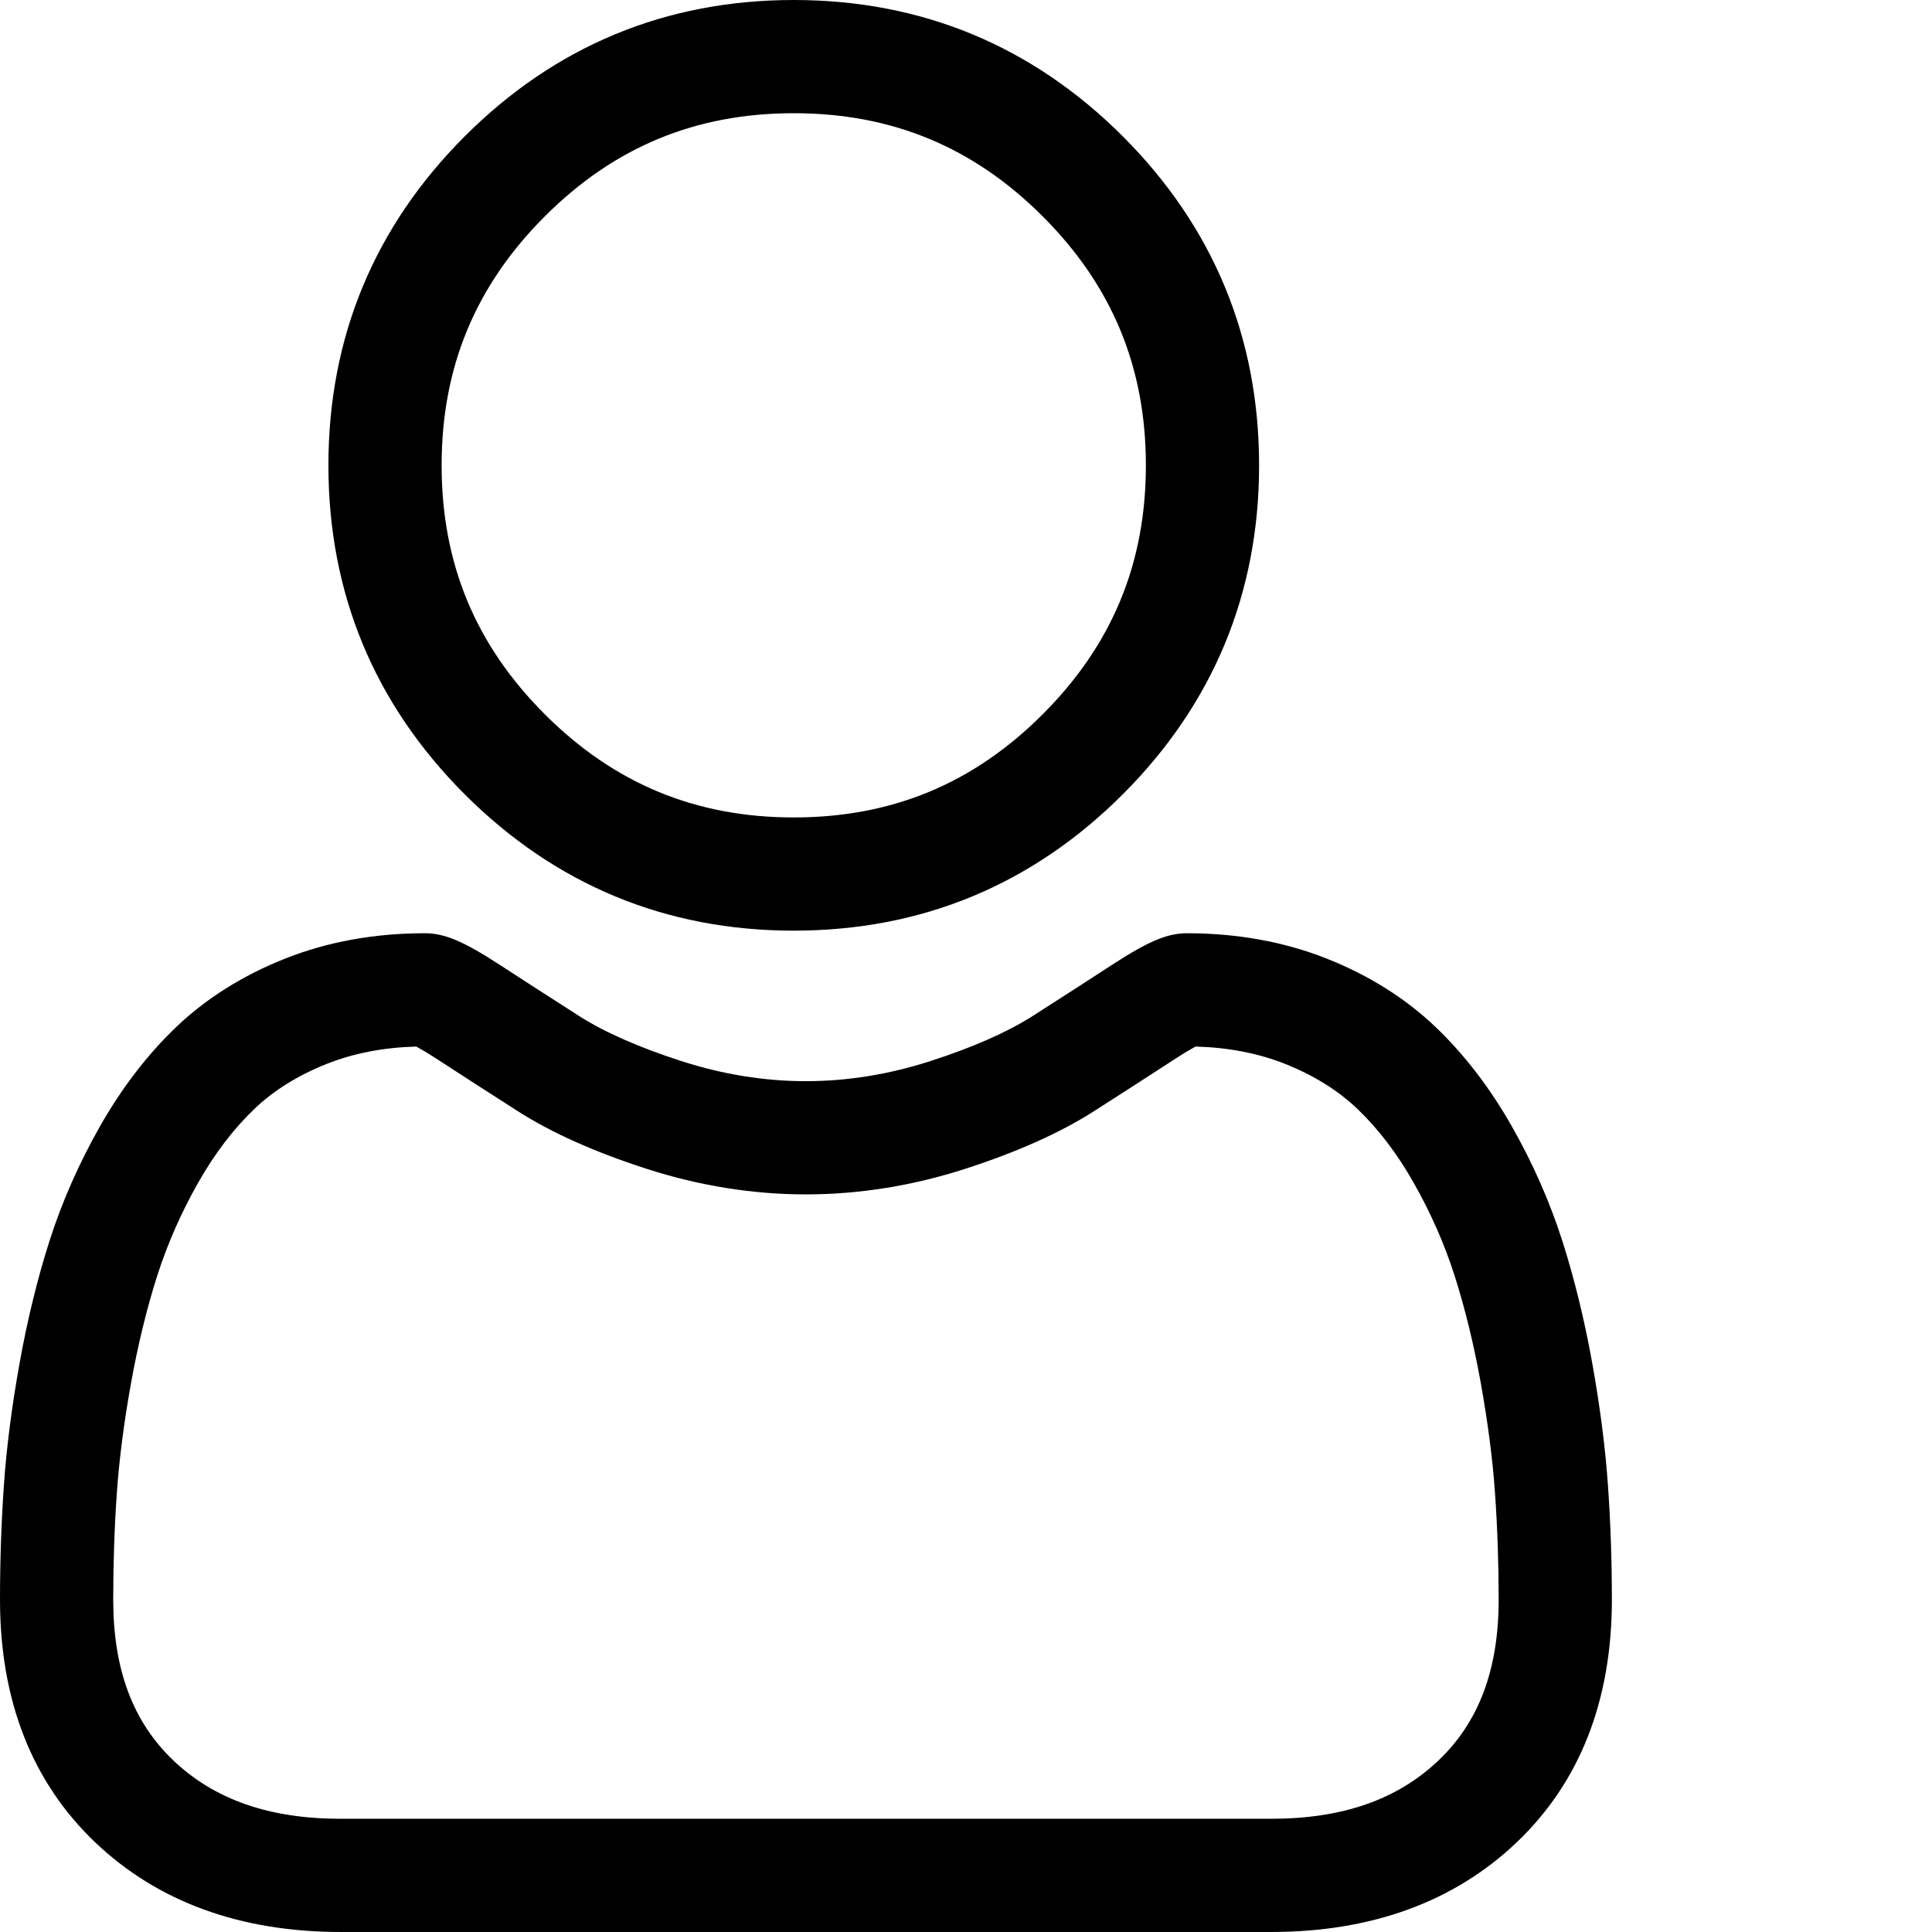
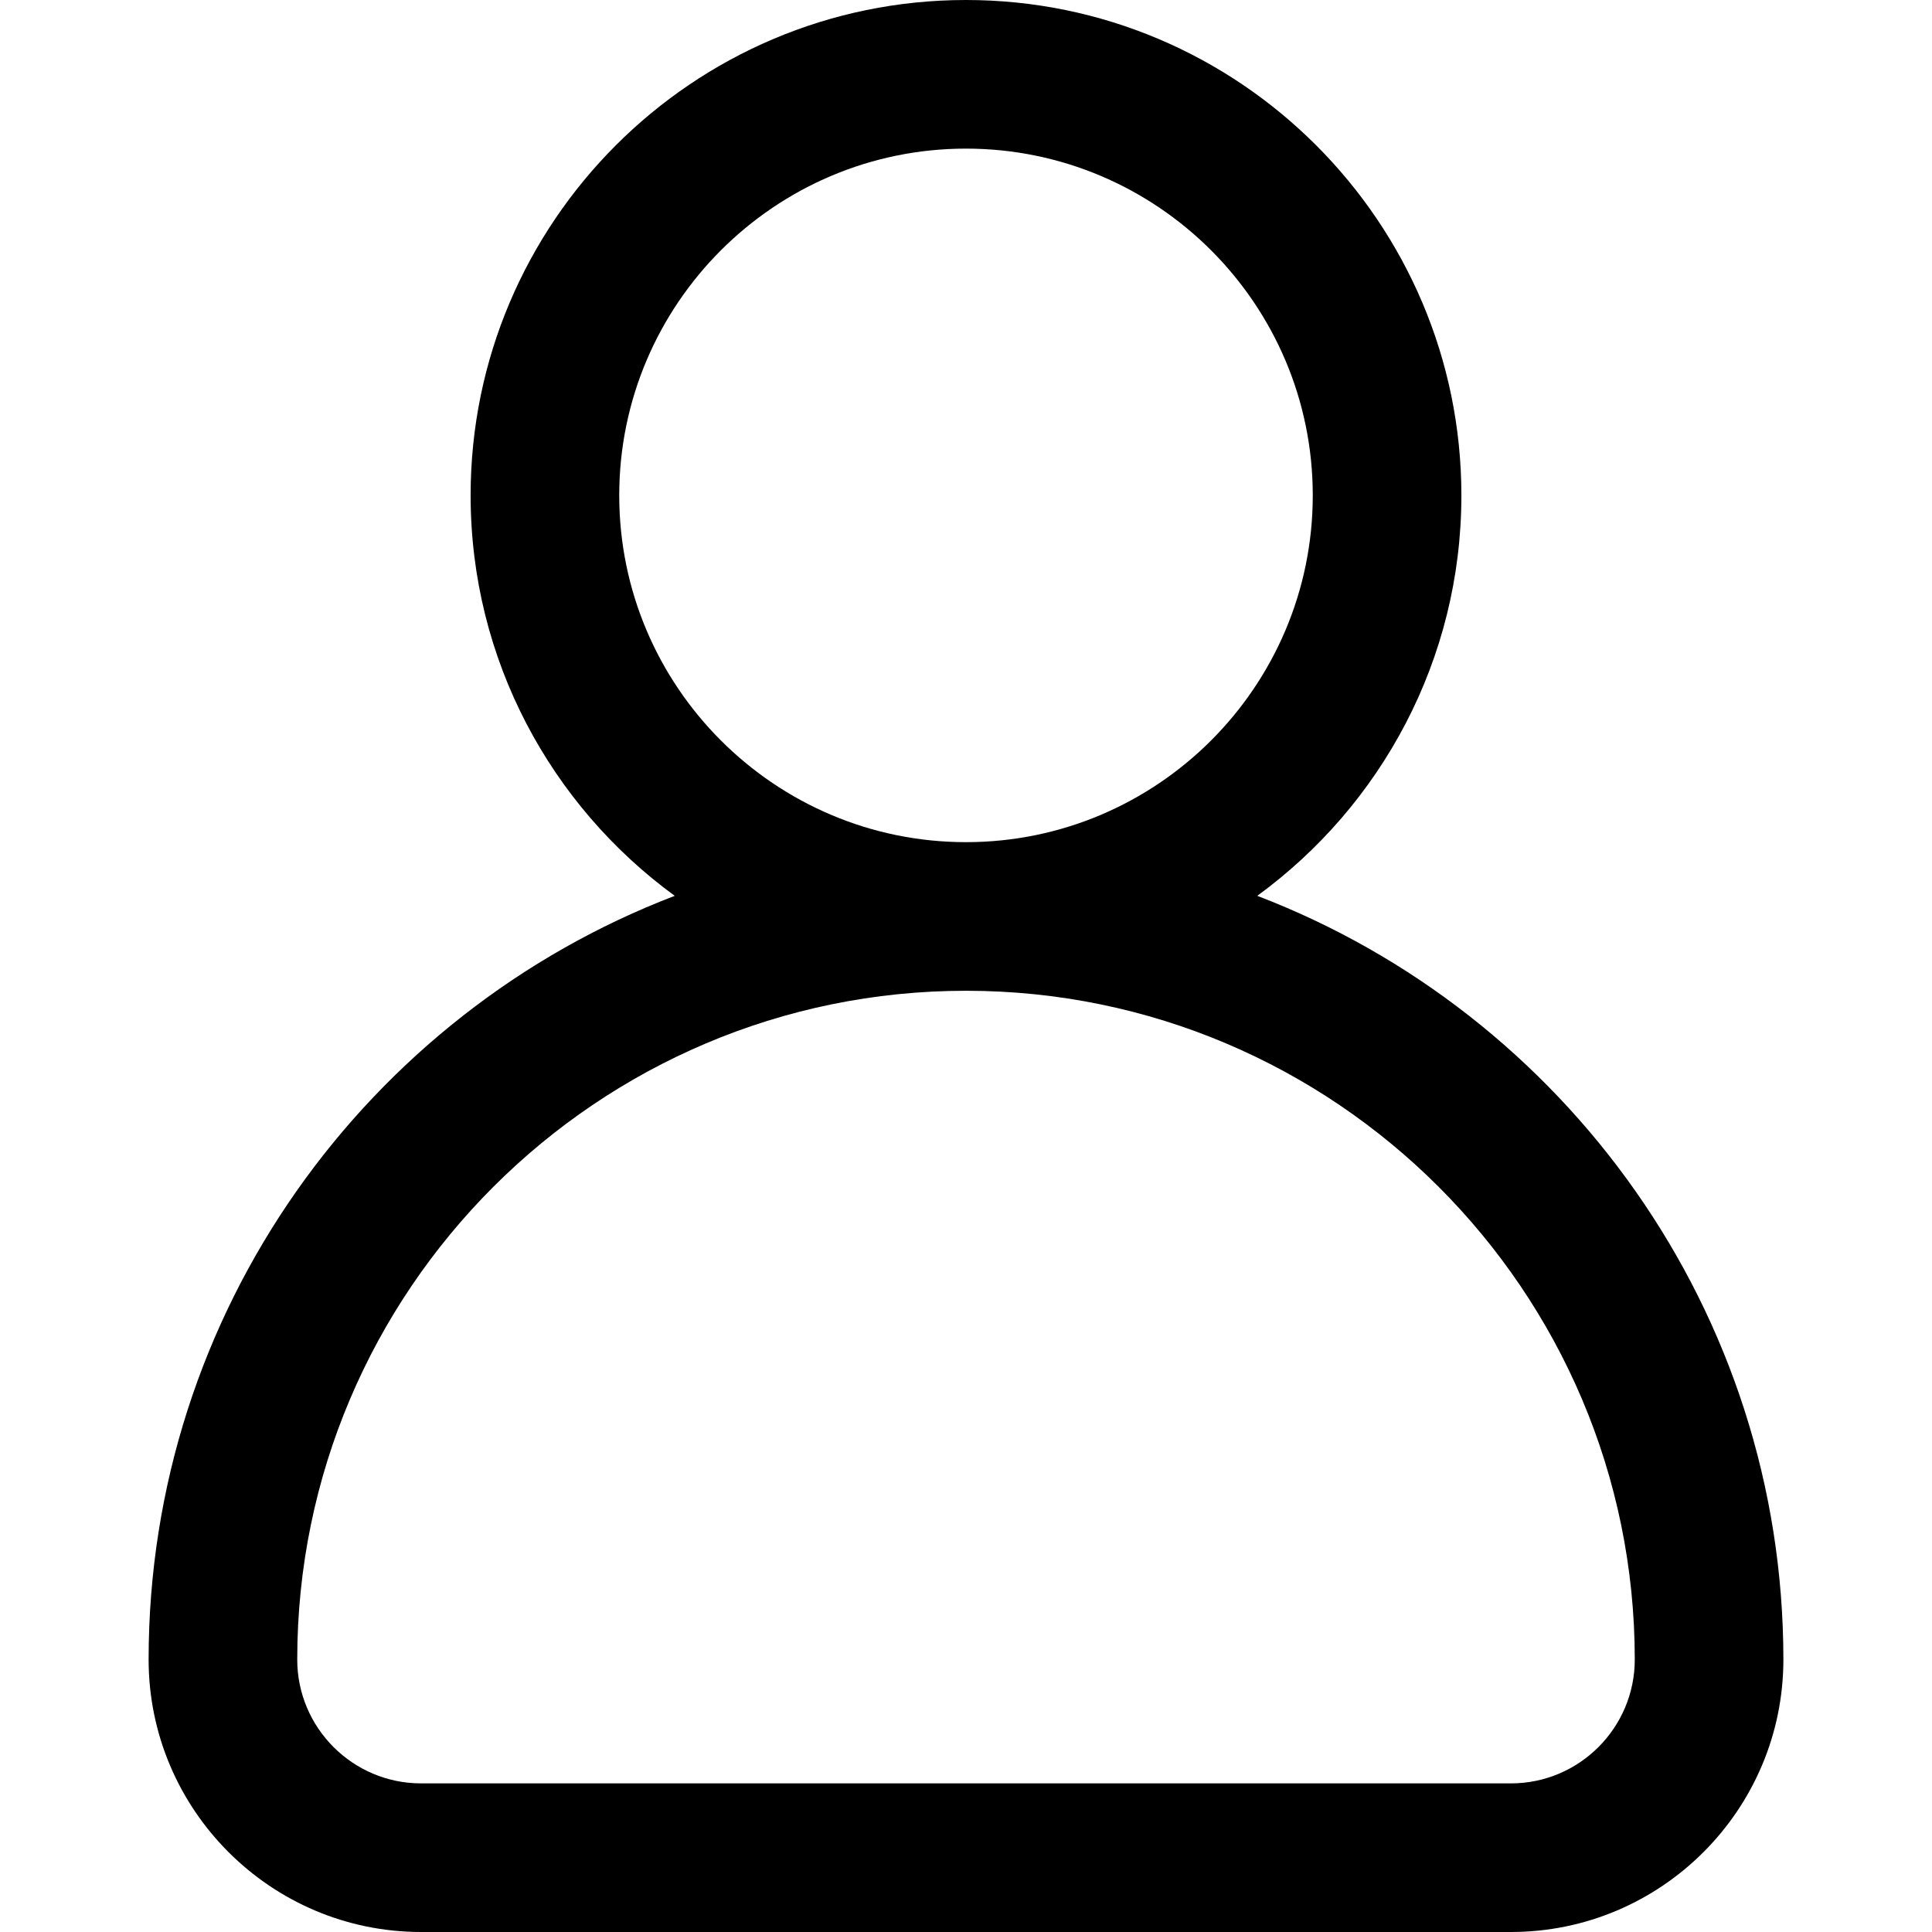
- <svg xmlns="http://www.w3.org/2000/svg" version="1.1" width="512" height="512" x="0" y="0" viewBox="0 0 512 512.001" style="enable-background:new 0 0 512 512" xml:space="preserve" class="">
+ <svg xmlns="http://www.w3.org/2000/svg" version="1.1" width="512" height="512" x="0" y="0" viewBox="0 0 512 512" style="enable-background:new 0 0 512 512" xml:space="preserve" class="">
  <g>
-     <path d="m210.352 246.633c33.883 0 63.219-12.152 87.195-36.129 23.969-23.973 36.125-53.305 36.125-87.191 0-33.875-12.152-63.211-36.129-87.191-23.977-23.969-53.312-36.121-87.191-36.121-33.887 0-63.219 12.152-87.191 36.125s-36.129 53.309-36.129 87.188c0 33.887 12.156 63.223 36.129 87.195 23.98 23.969 53.316 36.125 87.191 36.125zm-65.973-189.293c18.395-18.395 39.973-27.336 65.973-27.336 25.996 0 47.578 8.941 65.977 27.336 18.395 18.398 27.34 39.98 27.34 65.973 0 26-8.945 47.578-27.34 65.977-18.398 18.398-39.98 27.34-65.977 27.34-25.992 0-47.57-8.945-65.973-27.34-18.398-18.395-27.344-39.977-27.344-65.977 0-25.992 8.945-47.574 27.344-65.973zm0 0" fill="#000000" data-original="#000000" />
-     <path d="m426.129 393.703c-.691-9.977-2.09-20.859-4.148-32.352-2.078-11.578-4.754-22.523-7.957-32.527-3.312-10.34-7.809-20.551-13.375-30.336-5.77-10.156-12.551-19-20.16-26.277-7.957-7.613-17.699-13.734-28.965-18.199-11.227-4.441-23.668-6.691-36.977-6.691-5.227 0-10.281 2.145-20.043 8.5-6.008 3.918-13.035 8.449-20.879 13.461-6.707 4.273-15.793 8.277-27.016 11.902-10.949 3.543-22.066 5.34-33.043 5.34-10.969 0-22.086-1.797-33.043-5.34-11.211-3.621-20.301-7.625-26.996-11.898-7.77-4.965-14.801-9.496-20.898-13.469-9.754-6.355-14.809-8.5-20.035-8.5-13.312 0-25.75 2.254-36.973 6.699-11.258 4.457-21.004 10.578-28.969 18.199-7.609 7.281-14.391 16.121-20.156 26.273-5.559 9.785-10.059 19.992-13.371 30.34-3.199 10.004-5.875 20.945-7.953 32.523-2.062 11.477-3.457 22.363-4.148 32.363-.68 9.777-1.023 19.953-1.023 30.234 0 26.727 8.496 48.363 25.25 64.32 16.547 15.746 38.438 23.73 65.066 23.73h246.531c26.621 0 48.512-7.984 65.062-23.73 16.758-15.945 25.254-37.59 25.254-64.324-.004-10.316-.352-20.492-1.035-30.242zm-44.906 72.828c-10.934 10.406-25.449 15.465-44.379 15.465h-246.527c-18.934 0-33.449-5.059-44.379-15.461-10.723-10.207-15.934-24.141-15.934-42.586 0-9.594.316-19.066.949-28.16.617-8.922 1.879-18.723 3.75-29.137 1.848-10.285 4.199-19.938 6.996-28.676 2.684-8.379 6.344-16.676 10.883-24.668 4.332-7.617 9.316-14.152 14.816-19.418 5.145-4.926 11.629-8.957 19.27-11.98 7.066-2.797 15.008-4.328 23.629-4.559 1.051.559 2.922 1.625 5.953 3.602 6.168 4.02 13.277 8.605 21.137 13.625 8.859 5.648 20.273 10.75 33.91 15.152 13.941 4.508 28.16 6.797 42.273 6.797 14.113 0 28.336-2.289 42.27-6.793 13.648-4.41 25.059-9.508 33.93-15.164 8.043-5.141 14.953-9.594 21.121-13.617 3.031-1.973 4.902-3.043 5.953-3.602 8.625.23 16.566 1.762 23.637 4.559 7.637 3.023 14.121 7.059 19.266 11.98 5.5 5.262 10.484 11.797 14.816 19.422 4.543 7.988 8.207 16.289 10.887 24.66 2.801 8.75 5.156 18.398 7 28.676 1.867 10.434 3.133 20.238 3.75 29.145v.008c.637 9.059.957 18.527.961 28.148-.004 18.449-5.215 32.379-15.938 42.582zm0 0" fill="#000000" data-original="#000000" />
+     <g>
+       <g>
+         <path d="M333.187,237.405c32.761-23.893,54.095-62.561,54.095-106.123C387.282,58.893,328.389,0,256,0    S124.718,58.893,124.718,131.282c0,43.562,21.333,82.23,54.095,106.123C97.373,268.57,39.385,347.531,39.385,439.795    c0,39.814,32.391,72.205,72.205,72.205H400.41c39.814,0,72.205-32.391,72.205-72.205    C472.615,347.531,414.627,268.57,333.187,237.405z M164.103,131.282c0-50.672,41.225-91.897,91.897-91.897    s91.897,41.225,91.897,91.897S306.672,223.18,256,223.18S164.103,181.954,164.103,131.282z M400.41,472.615H111.59    c-18.097,0-32.82-14.723-32.82-32.821c0-97.726,79.504-177.231,177.231-177.231s177.231,79.504,177.231,177.231    C433.231,457.892,418.508,472.615,400.41,472.615z" fill="#000000" data-original="#000000" />
+       </g>
+     </g>
  </g>
</svg>
